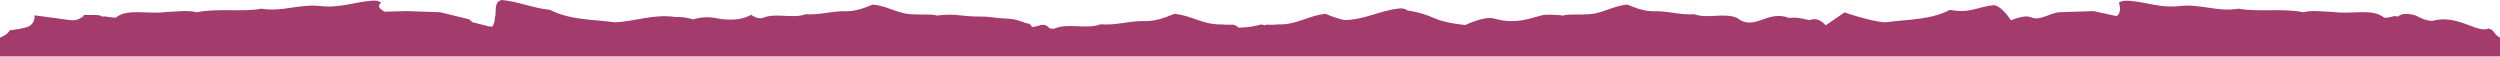
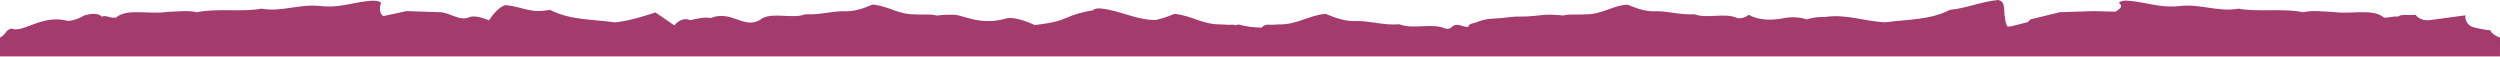
<svg xmlns="http://www.w3.org/2000/svg" id="Layer_1" data-name="Layer 1" width="1596" height="36" viewBox="0 0 1596 36">
-   <path d="M1588.698,18.204c-7.506,3.287-19.476-9.373-36.027-4.857-5.236-.147-10.236-3.382-10.236-3.382s-8.293-2.876-11.415.635c-3.154-1.116-4.97,1.155-9.056.634-7.085-6.129-21.256-1.903-32.279-3.593-6.298-.212-14.172-1.269-19.29.211-12.203-2.747-29.524,0-41.333-2.325-12.597,2.325-24.408-3.171-37.399-1.691-12.597,1.479-20.821-2.468-32.237-3.313-2.361-.212-5.16-.069-6.734,1.199,2.286,6.551-1.434,8.552-1.434,8.552l-14.824-3.187s-21.398.705-21.409.706c-6.347.209-12.499,5.93-18.567,3.22-4.12-1.841-12.684,1.975-12.684,1.975s-5.3-8.666-10.716-9.712c-10.462.925-15.592,5.574-28.129,2.988-12.788,6.614-27.21,6.037-41.325,7.975-8.886-.334-26.037-6.314-26.037-6.314l-12.114,8.284s-4.042-5.797-10.202-3.345c-3.475-.728-8.649-2.19-12.959-1.37-14.183-5.542-22.075,8.728-33.114.068-7.849-3.756-19.259.655-27.44-2.455-9.019.518-15.548-1.801-23.842-1.942-7.447.465-13.189-1.88-18.933-4.225-10.177.769-16.337,6.483-27.402,6.224-3.788.446-9.904-.447-13.578.78a68.147,68.147,0,0,0-11.818-.471c-5.674.475-16.671,6.959-32.297,2.37C947.717,10.034,935.449,15.963,935.449,15.963s-12.841-1.171-19.252-4.136a64.668,64.668,0,0,0-17.694-5.161c-1.705-1.301-3.707-1.501-6.016-1.169-12.084,1.442-22.025,7.351-34.408,7.276a65.481,65.481,0,0,1-11.753-3.922c-11.338,1.021-17.871,6.959-30.114,6.74a55.558,55.558,0,0,1-7.685.161c-.33.128-.662.266-.994.401-.748-.147-1.497-.317-2.25-.532a55.482,55.482,0,0,1-14.724,1.998,13.5,13.5,0,0,1-1.28-1.14q-.905-.377-1.806-.728a55.558,55.558,0,0,1-7.685-.161c-12.243.218-18.777-5.719-30.114-6.74-6.156,2.543-12.705,5.072-20.546,4.595-9.473.101-16.436,2.829-26.613,2.059-8.615,3.518-21.184-1.143-29.446,2.81-4.797.684-3.255-3.075-8.445-2.404a23.876,23.876,0,0,1-5.875,1.363,3.106,3.106,0,0,0-2.621-2.294c-3.168-.509-5.981-2.866-13.998-3.138-8.015-.272-8.812-1.29-16.318-1.263-7.509.028-10.304-.632-15.978-1.108a68.147,68.147,0,0,0-11.818.471c-3.674-1.227-9.79-.334-13.578-.78-11.065.26-17.225-5.454-27.402-6.224-5.744,2.345-11.486,4.69-18.933,4.225-8.294.141-14.823,2.46-23.842,1.942-8.182,3.109-19.592-1.302-27.44,2.455-4.01.711-7.286-2.154-7.286-2.154s-7.488,5.417-23.538,1.975a29.073,29.073,0,0,0-13.451,1.015A33.229,33.229,0,0,0,431.078,10.857c-13.589-2.122-25.532,2.886-38.685,3.38-14.116-1.938-28.537-1.361-41.325-7.975C340.854,5.37,330.823.925,320.361,0c-5.416,1.046-3.213,7.74-4.386,11.158A13.138,13.138,0,0,1,314.409,16.98l-2.216-.13-10.704-2.705-1.784-1.764-18.733-4.588-21.409-.706-14.115.372c-2.463-1.653-5.318-3.236-2.142-5.737-1.575-1.268-3.543-1.48-5.904-1.268-11.416.845-20.47,4.861-33.067,3.382-12.991-1.48-24.802,4.015-37.399,1.691C155.127,7.851,137.806,5.104,125.603,7.851c-5.118-1.48-12.991-.423-19.29-.211-11.022,1.69-25.194-2.536-32.279,3.593-3.543.212-5.512-1.057-9.056-.634-1.081-1.68-7.99-.723-11.278-1.115a3.623,3.623,0,0,1-1.468,1.631,10.427,10.427,0,0,1-7.433,1.741L22.022,9.772h0a6.891,6.891,0,0,1-5.15,7.642,71.839,71.839,0,0,1-10.703,1.936C4.861,22.383-.024,24-.024,24L0,36H1596V24C1591.944,22.018,1592.756,19.299,1588.698,18.204Z" fill="#a33b6c" />
+   <path d="M7.277,18.204C14.784,21.49,26.753,8.831,43.304,13.346c5.236-.147,10.236-3.382,10.236-3.382s8.293-2.876,11.415.635c3.154-1.116,4.97,1.155,9.056.634,7.085-6.129,21.256-1.903,32.279-3.593,6.298-.212,14.172-1.269,19.29.211,12.203-2.747,29.524,0,41.333-2.325,12.597,2.325,24.408-3.171,37.399-1.691,12.597,1.479,20.821-2.468,32.237-3.313,2.361-.212,5.16-.069,6.734,1.199-2.286,6.551,1.434,8.552,1.434,8.552l14.824-3.187s21.398.705,21.409.706c6.347.209,12.499,5.93,18.567,3.22C303.635,9.171,312.199,12.986,312.199,12.986s5.3-8.666,10.716-9.712c10.462.925,15.592,5.574,28.129,2.988,12.788,6.614,27.21,6.037,41.325,7.975,8.886-.334,26.037-6.314,26.037-6.314L430.52,16.207s4.042-5.797,10.202-3.345c3.475-.728,8.649-2.19,12.959-1.37,14.183-5.542,22.075,8.728,33.114.068,7.849-3.756,19.259.655,27.44-2.455,9.019.518,15.548-1.801,23.842-1.942,7.447.465,13.189-1.88,18.933-4.225,10.177.769,16.337,6.483,27.402,6.224,3.788.446,9.904-.447,13.578.78a68.147,68.147,0,0,1,11.818-.471c5.674.475,16.671,6.959,32.297,2.37,6.151-1.806,18.42,4.122,18.42,4.122s12.841-1.171,19.252-4.136a64.668,64.668,0,0,1,17.694-5.161c1.705-1.301,3.707-1.501,6.016-1.169,12.084,1.442,22.025,7.351,34.408,7.276a65.481,65.481,0,0,0,11.753-3.922c11.338,1.021,17.871,6.959,30.114,6.74a55.558,55.558,0,0,0,7.685.161c.33.128.662.266.994.401.748-.147,1.497-.317,2.25-.532a55.482,55.482,0,0,0,14.724,1.998,13.5,13.5,0,0,0,1.28-1.14q.905-.377,1.806-.728a55.558,55.558,0,0,0,7.685-.161c12.243.218,18.777-5.719,30.114-6.74,6.156,2.543,12.705,5.072,20.546,4.595,9.473.101,16.436,2.829,26.613,2.059,8.615,3.518,21.184-1.143,29.446,2.81,4.797.684,3.255-3.075,8.445-2.404a23.876,23.876,0,0,0,5.875,1.363,3.106,3.106,0,0,1,2.621-2.294c3.168-.509,5.981-2.866,13.998-3.138,8.015-.272,8.812-1.29,16.318-1.263,7.509.028,10.304-.632,15.978-1.108a68.147,68.147,0,0,1,11.818.471c3.674-1.227,9.79-.334,13.578-.78,11.065.26,17.225-5.454,27.402-6.224,5.744,2.345,11.486,4.69,18.933,4.225,8.294.141,14.823,2.46,23.842,1.942,8.182,3.109,19.592-1.302,27.44,2.455,4.01.711,7.286-2.154,7.286-2.154s7.488,5.417,23.538,1.975a29.073,29.073,0,0,1,13.451,1.015,33.229,33.229,0,0,1,11.466-1.54c13.589-2.122,25.532,2.886,38.685,3.38,14.116-1.938,28.537-1.361,41.325-7.975C1255.122,5.37,1265.153.925,1275.615,0c5.416,1.046,3.213,7.74,4.386,11.158a13.138,13.138,0,0,0,1.565,5.822l2.216-.13,10.704-2.705,1.784-1.764,18.733-4.588,21.409-.706,14.115.372c2.463-1.653,5.318-3.236,2.142-5.737,1.575-1.268,3.543-1.48,5.904-1.268,11.416.845,20.47,4.861,33.067,3.382,12.991-1.48,24.802,4.015,37.399,1.691,11.809,2.325,29.13-.423,41.333,2.325,5.118-1.48,12.991-.423,19.29-.211,11.022,1.69,25.194-2.536,32.279,3.593,3.543.212,5.512-1.057,9.056-.634,1.081-1.68,7.99-.723,11.278-1.115a3.623,3.623,0,0,0,1.468,1.631,10.427,10.427,0,0,0,7.433,1.741l22.779-3.084h0a6.891,6.891,0,0,0,5.15,7.642,71.839,71.839,0,0,0,10.703,1.936C1591.115,22.383,1596,24,1596,24l-.024,12h-1596V24C4.031,22.018,3.22,19.299,7.277,18.204Z" fill="#a33b6c" />
</svg>
